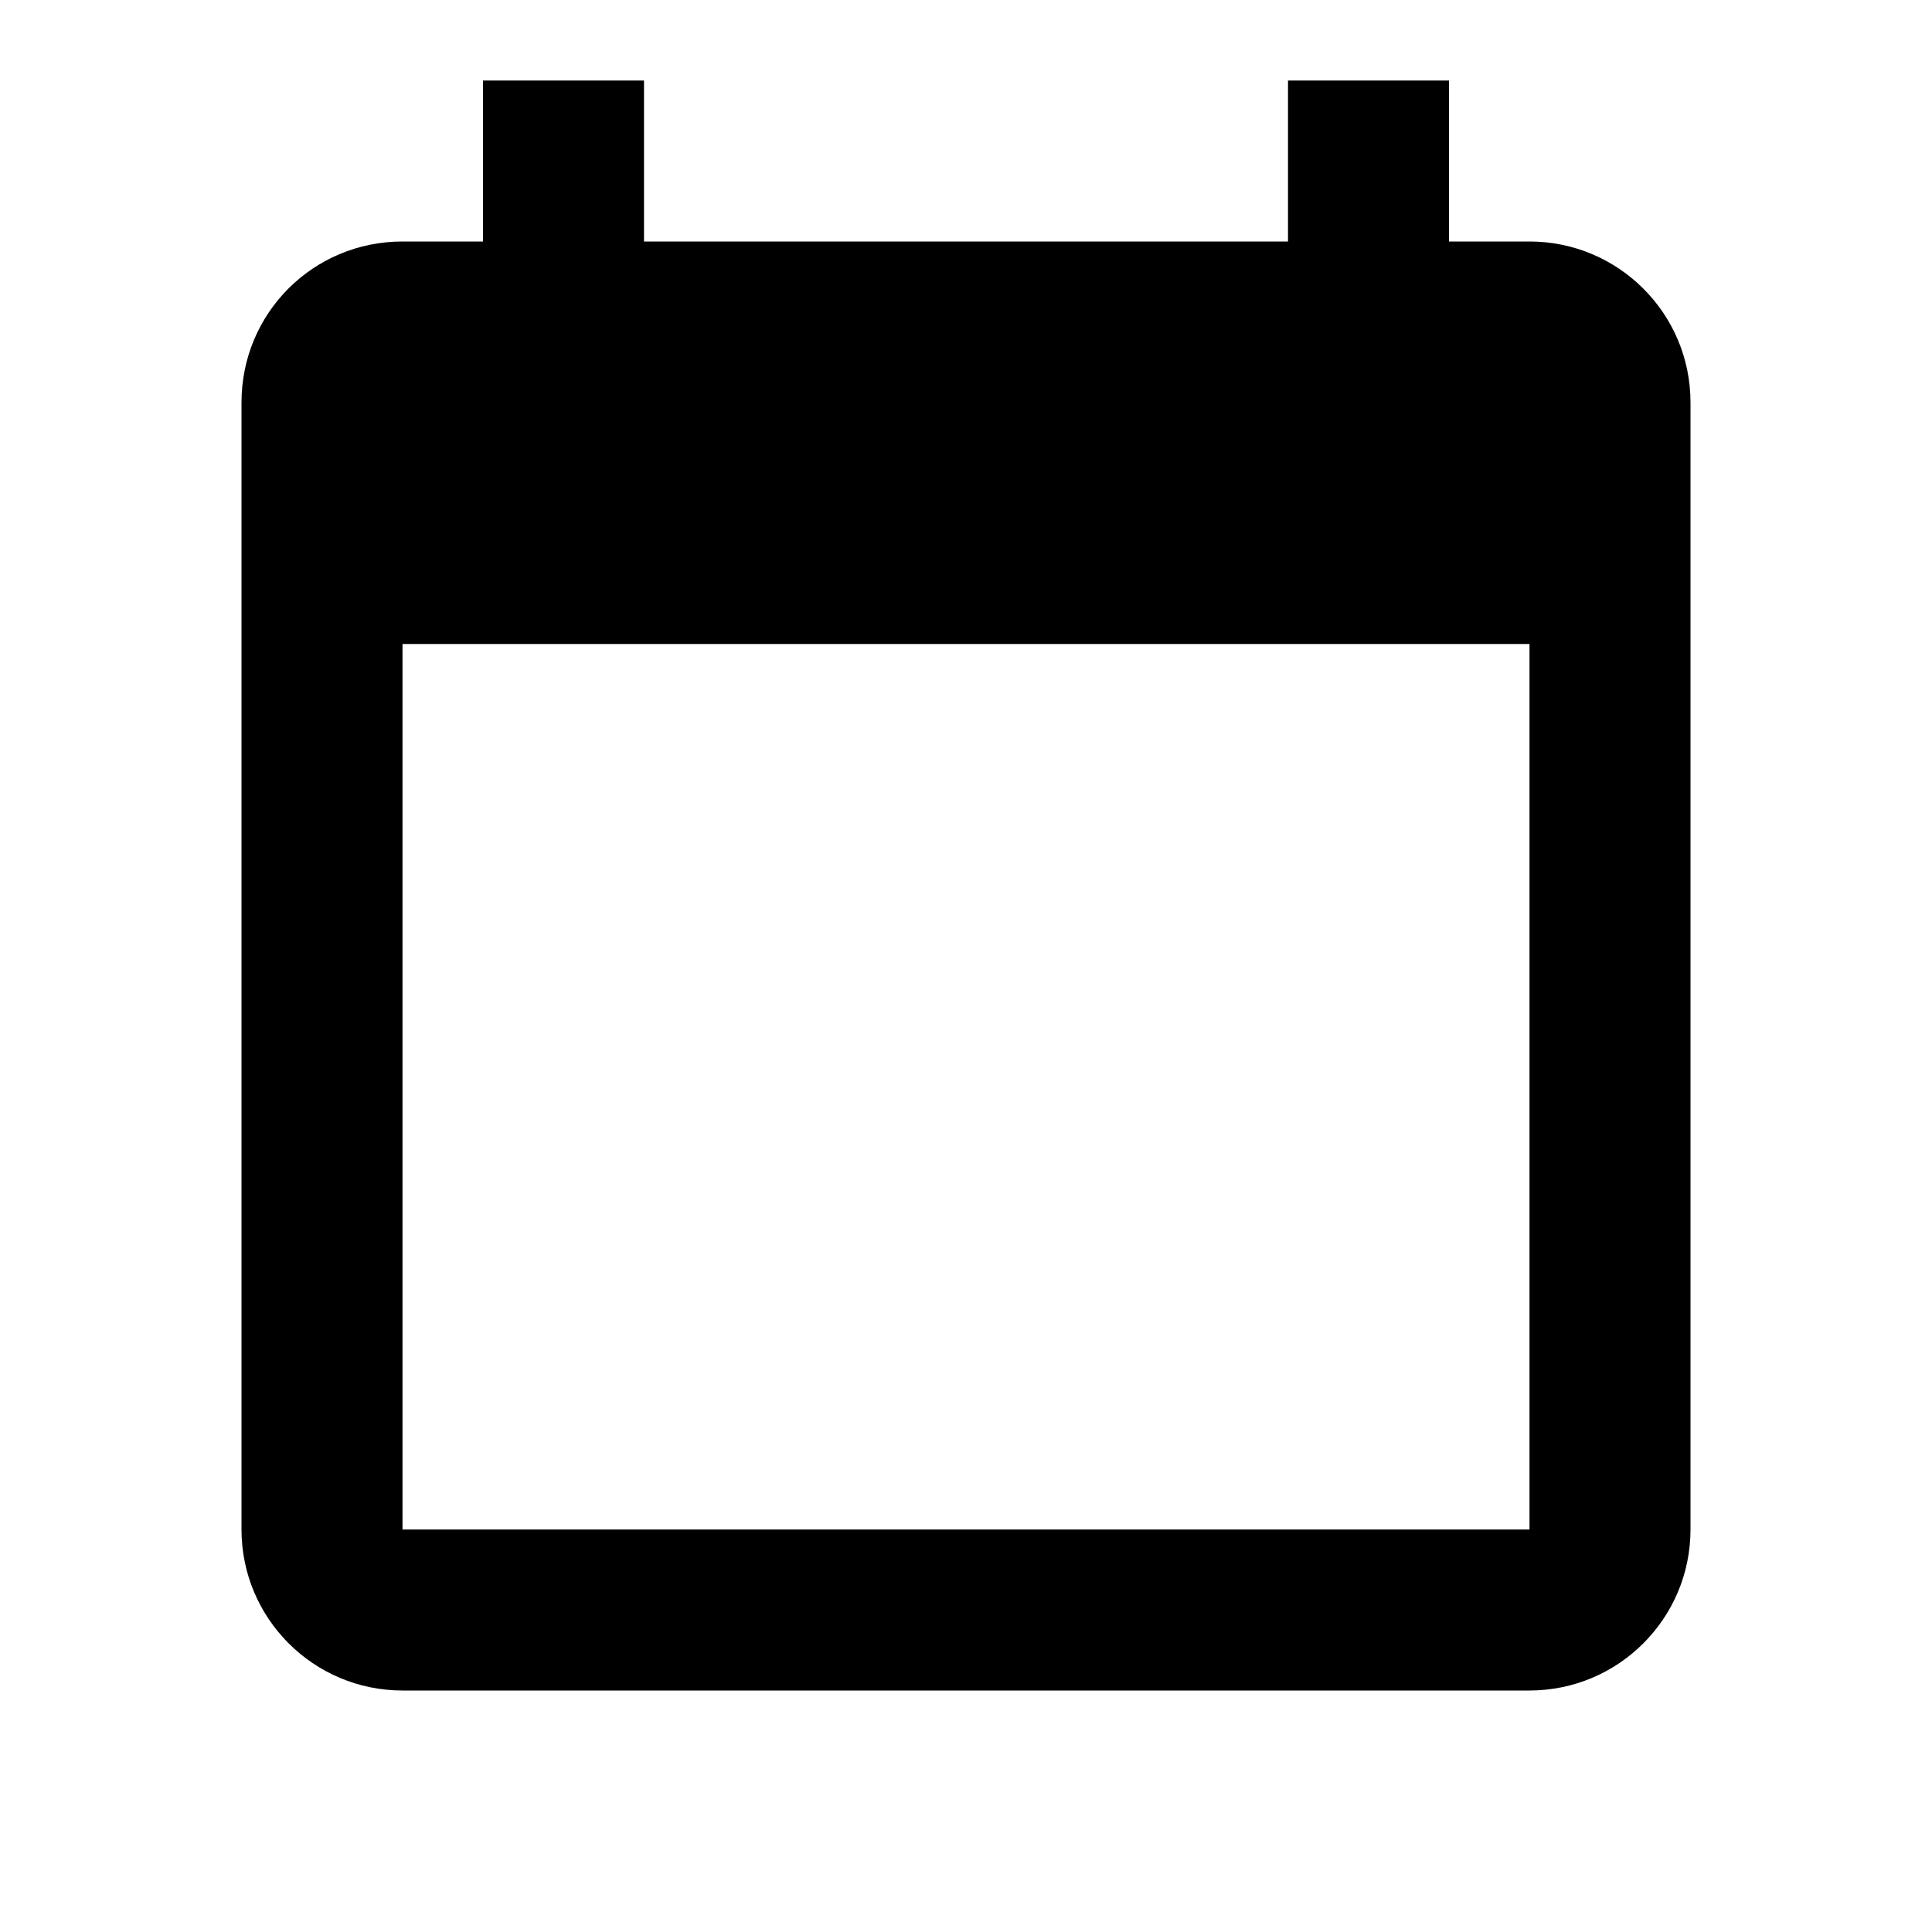
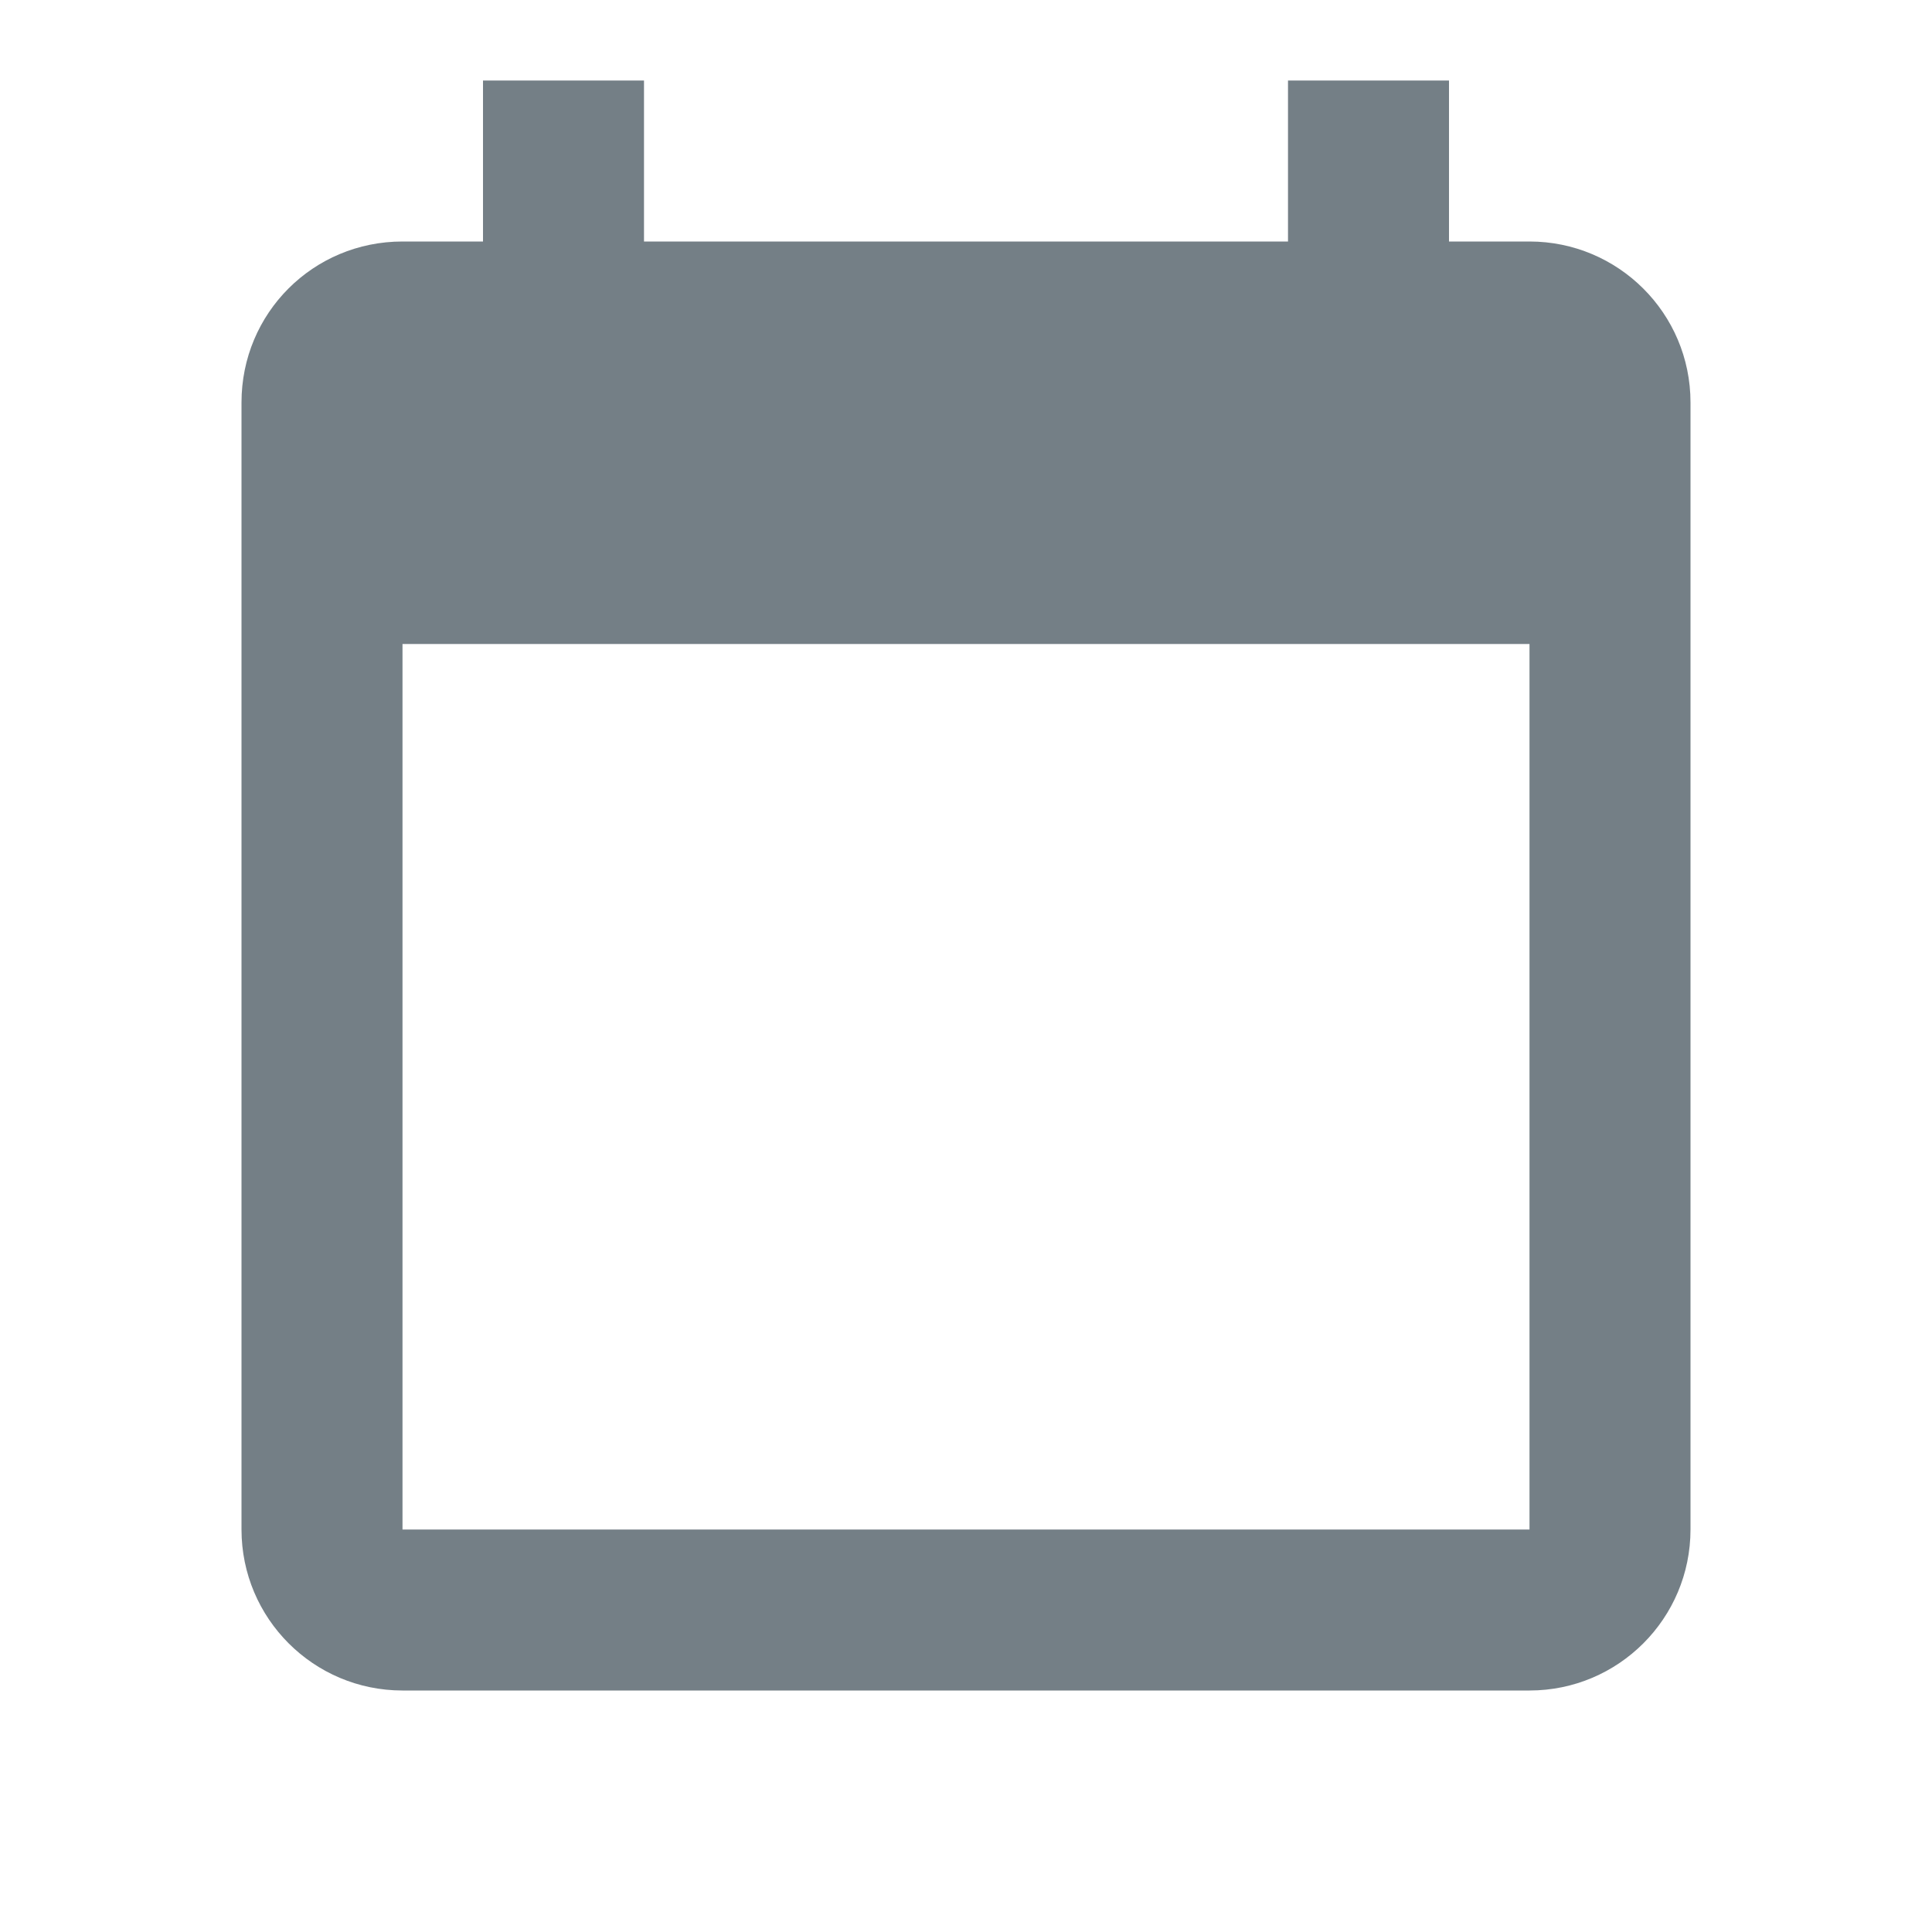
<svg xmlns="http://www.w3.org/2000/svg" version="1.1" width="24" height="24" viewBox="0 0 24 24">
-   <path fill="#000000" d="M19,19H5V8H19M16,1V3H8V1H6V3H5C3.89,3 3,3.89 3,5V19A2,2 0 0,0 5,21H19A2,2 0 0,0 21,19V5C21,3.89 20.1,3 19,3H18V1" />
+   <path fill="#747f86" d="M19,19H5V8H19M16,1V3H8V1H6V3H5C3.89,3 3,3.89 3,5V19A2,2 0 0,0 5,21H19A2,2 0 0,0 21,19V5C21,3.89 20.1,3 19,3H18V1" />
</svg>
